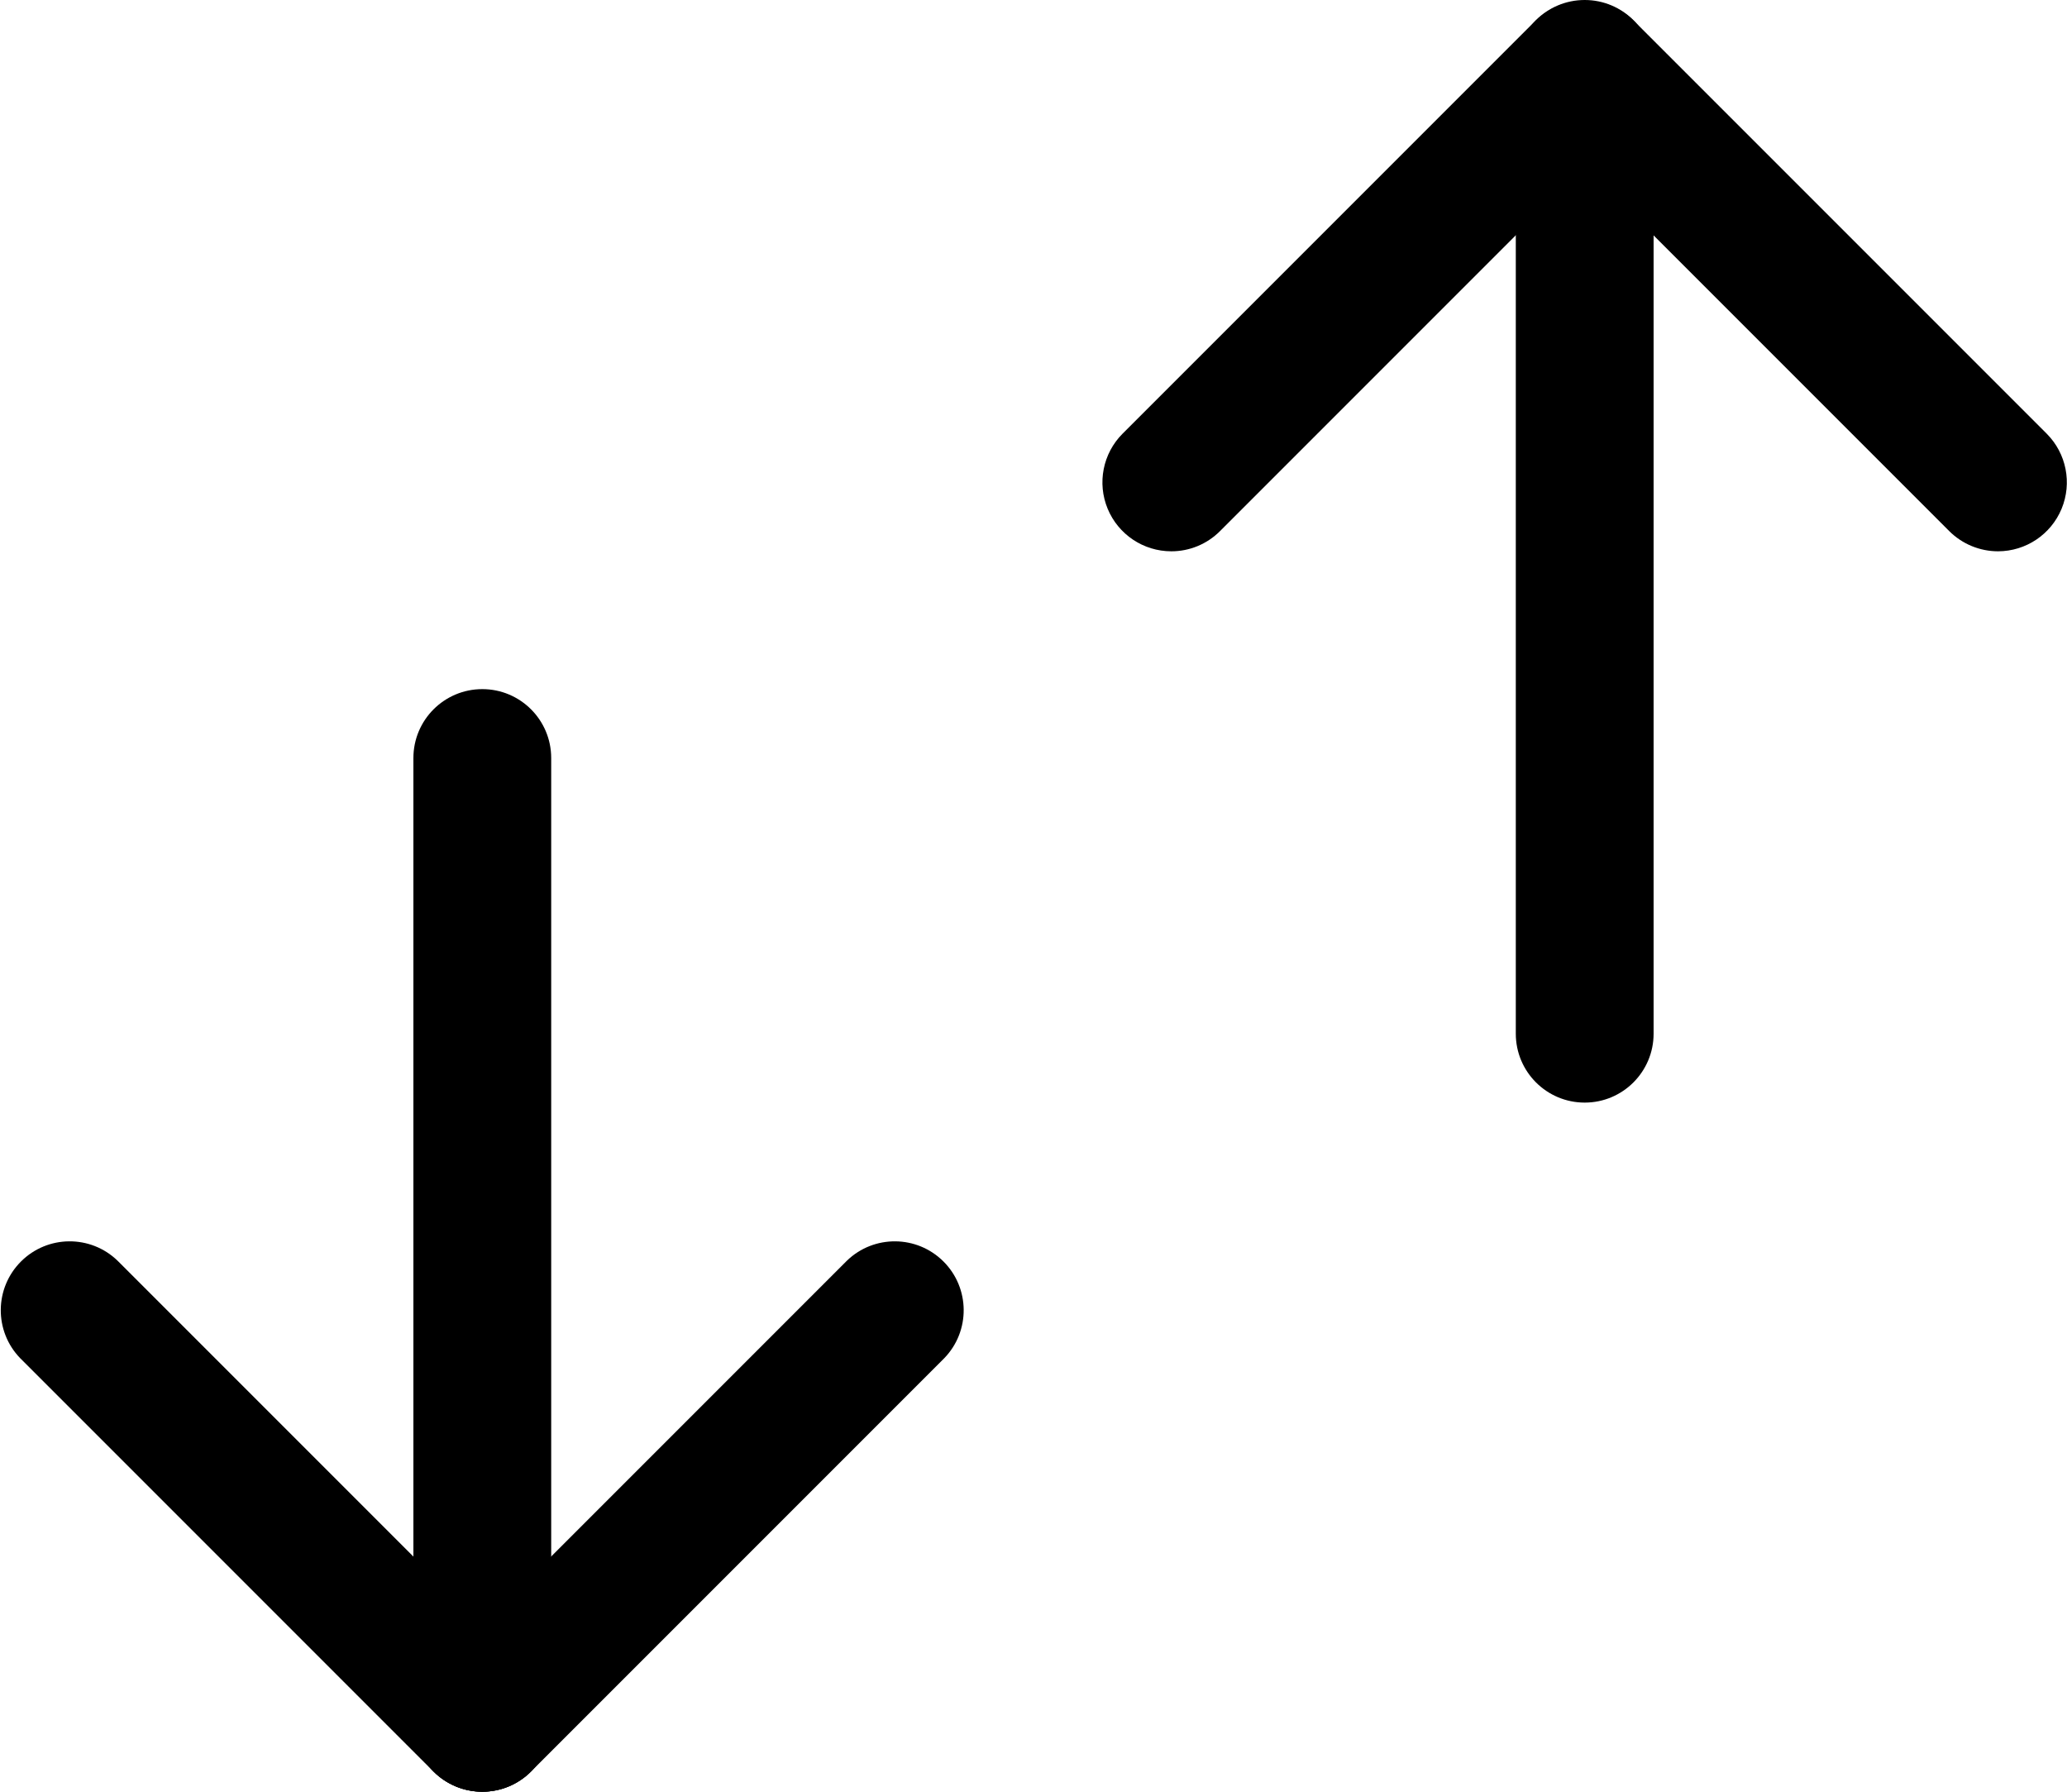
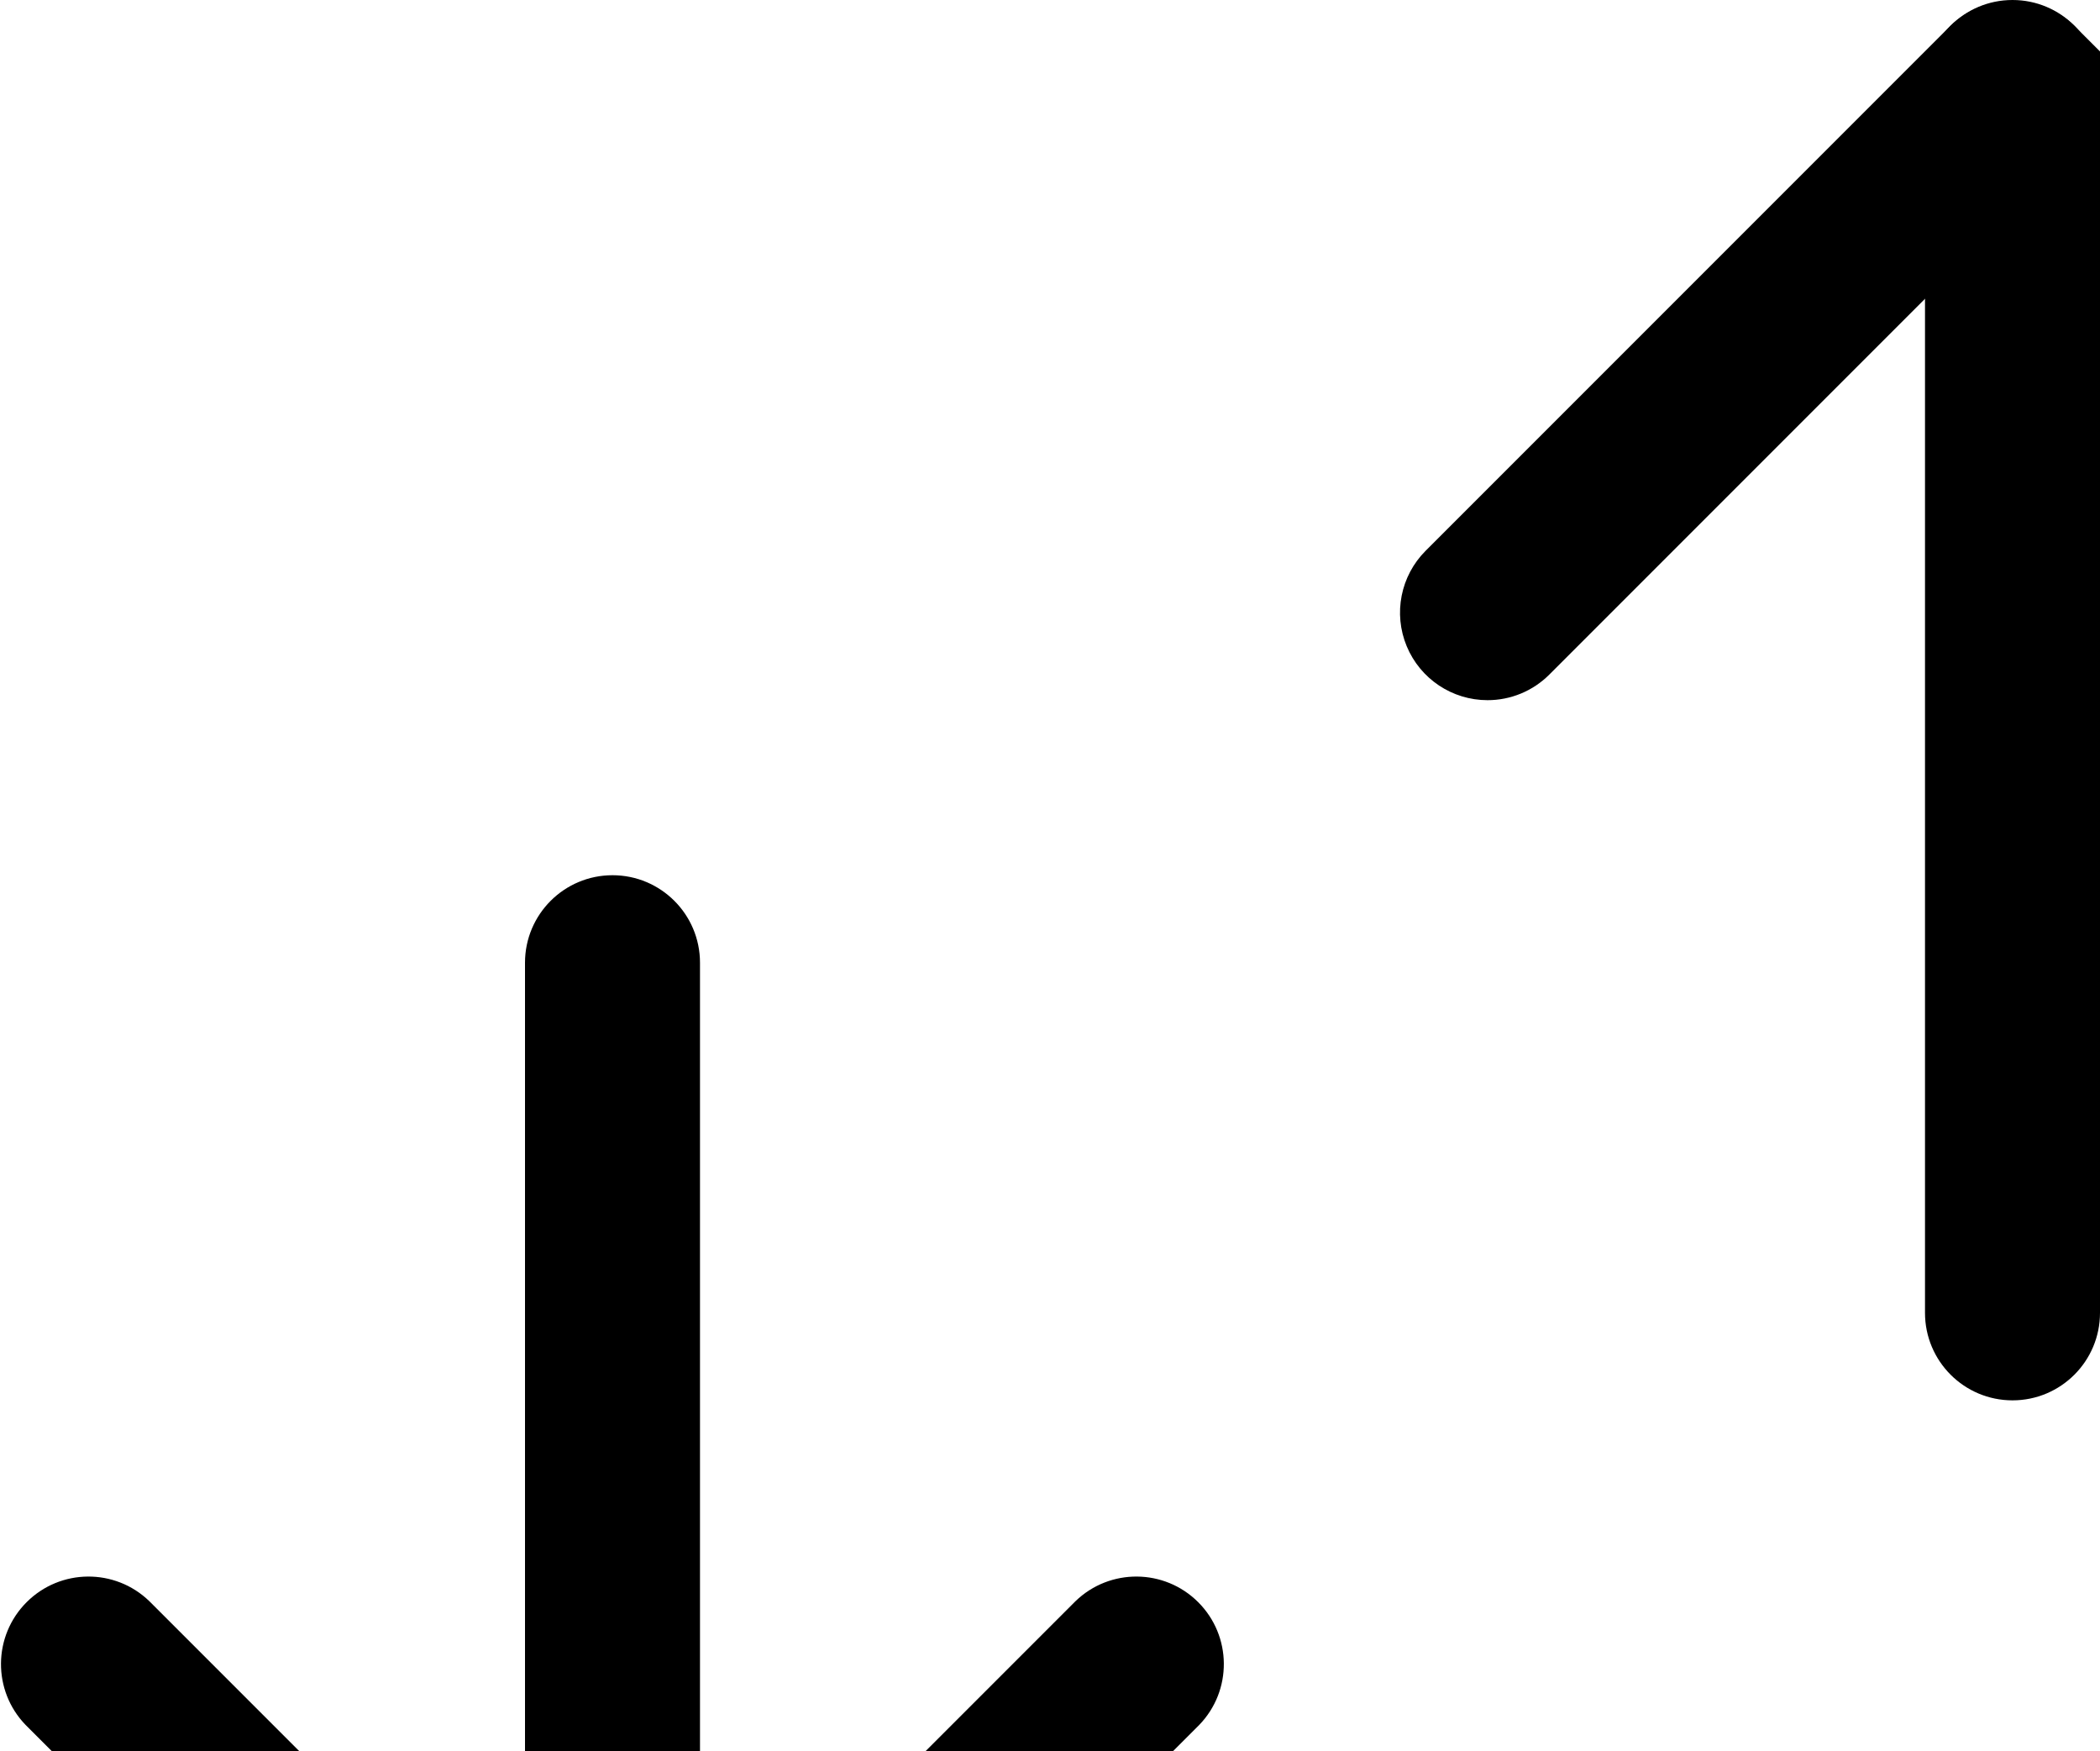
- <svg xmlns="http://www.w3.org/2000/svg" viewBox="0 0 15 13" preserveAspectRatio="xMidYMin meet">
+ <svg xmlns="http://www.w3.org/2000/svg" viewBox="0 0 12 10" preserveAspectRatio="xMidYMin meet">
  <path d="M11.5 8a.5.5 0 01-.5-.5v-7a.5.5 0 011 0v7a.5.5 0 01-.5.5z" />
  <path d="M8.5 4a.5.5 0 01-.354-.853l3-3a.5.5 0 01.707.707l-3 3A.498.498 0 018.5 4z" />
  <path d="M14.5 4a.502.502 0 01-.354-.146l-3-3a.5.5 0 01.707-.707l3 3A.5.5 0 0114.5 4zM3.5 13a.5.5 0 01-.5-.5v-7a.5.5 0 011 0v7a.5.5 0 01-.5.5z" />
  <path d="M3.5 13a.5.5 0 01-.354-.853l3-3a.5.5 0 01.707.707l-3 3A.498.498 0 013.5 13z" />
  <path d="M3.5 13a.502.502 0 01-.354-.146l-3-3a.5.5 0 01.707-.707l3 3A.5.5 0 013.5 13z" />
</svg>
